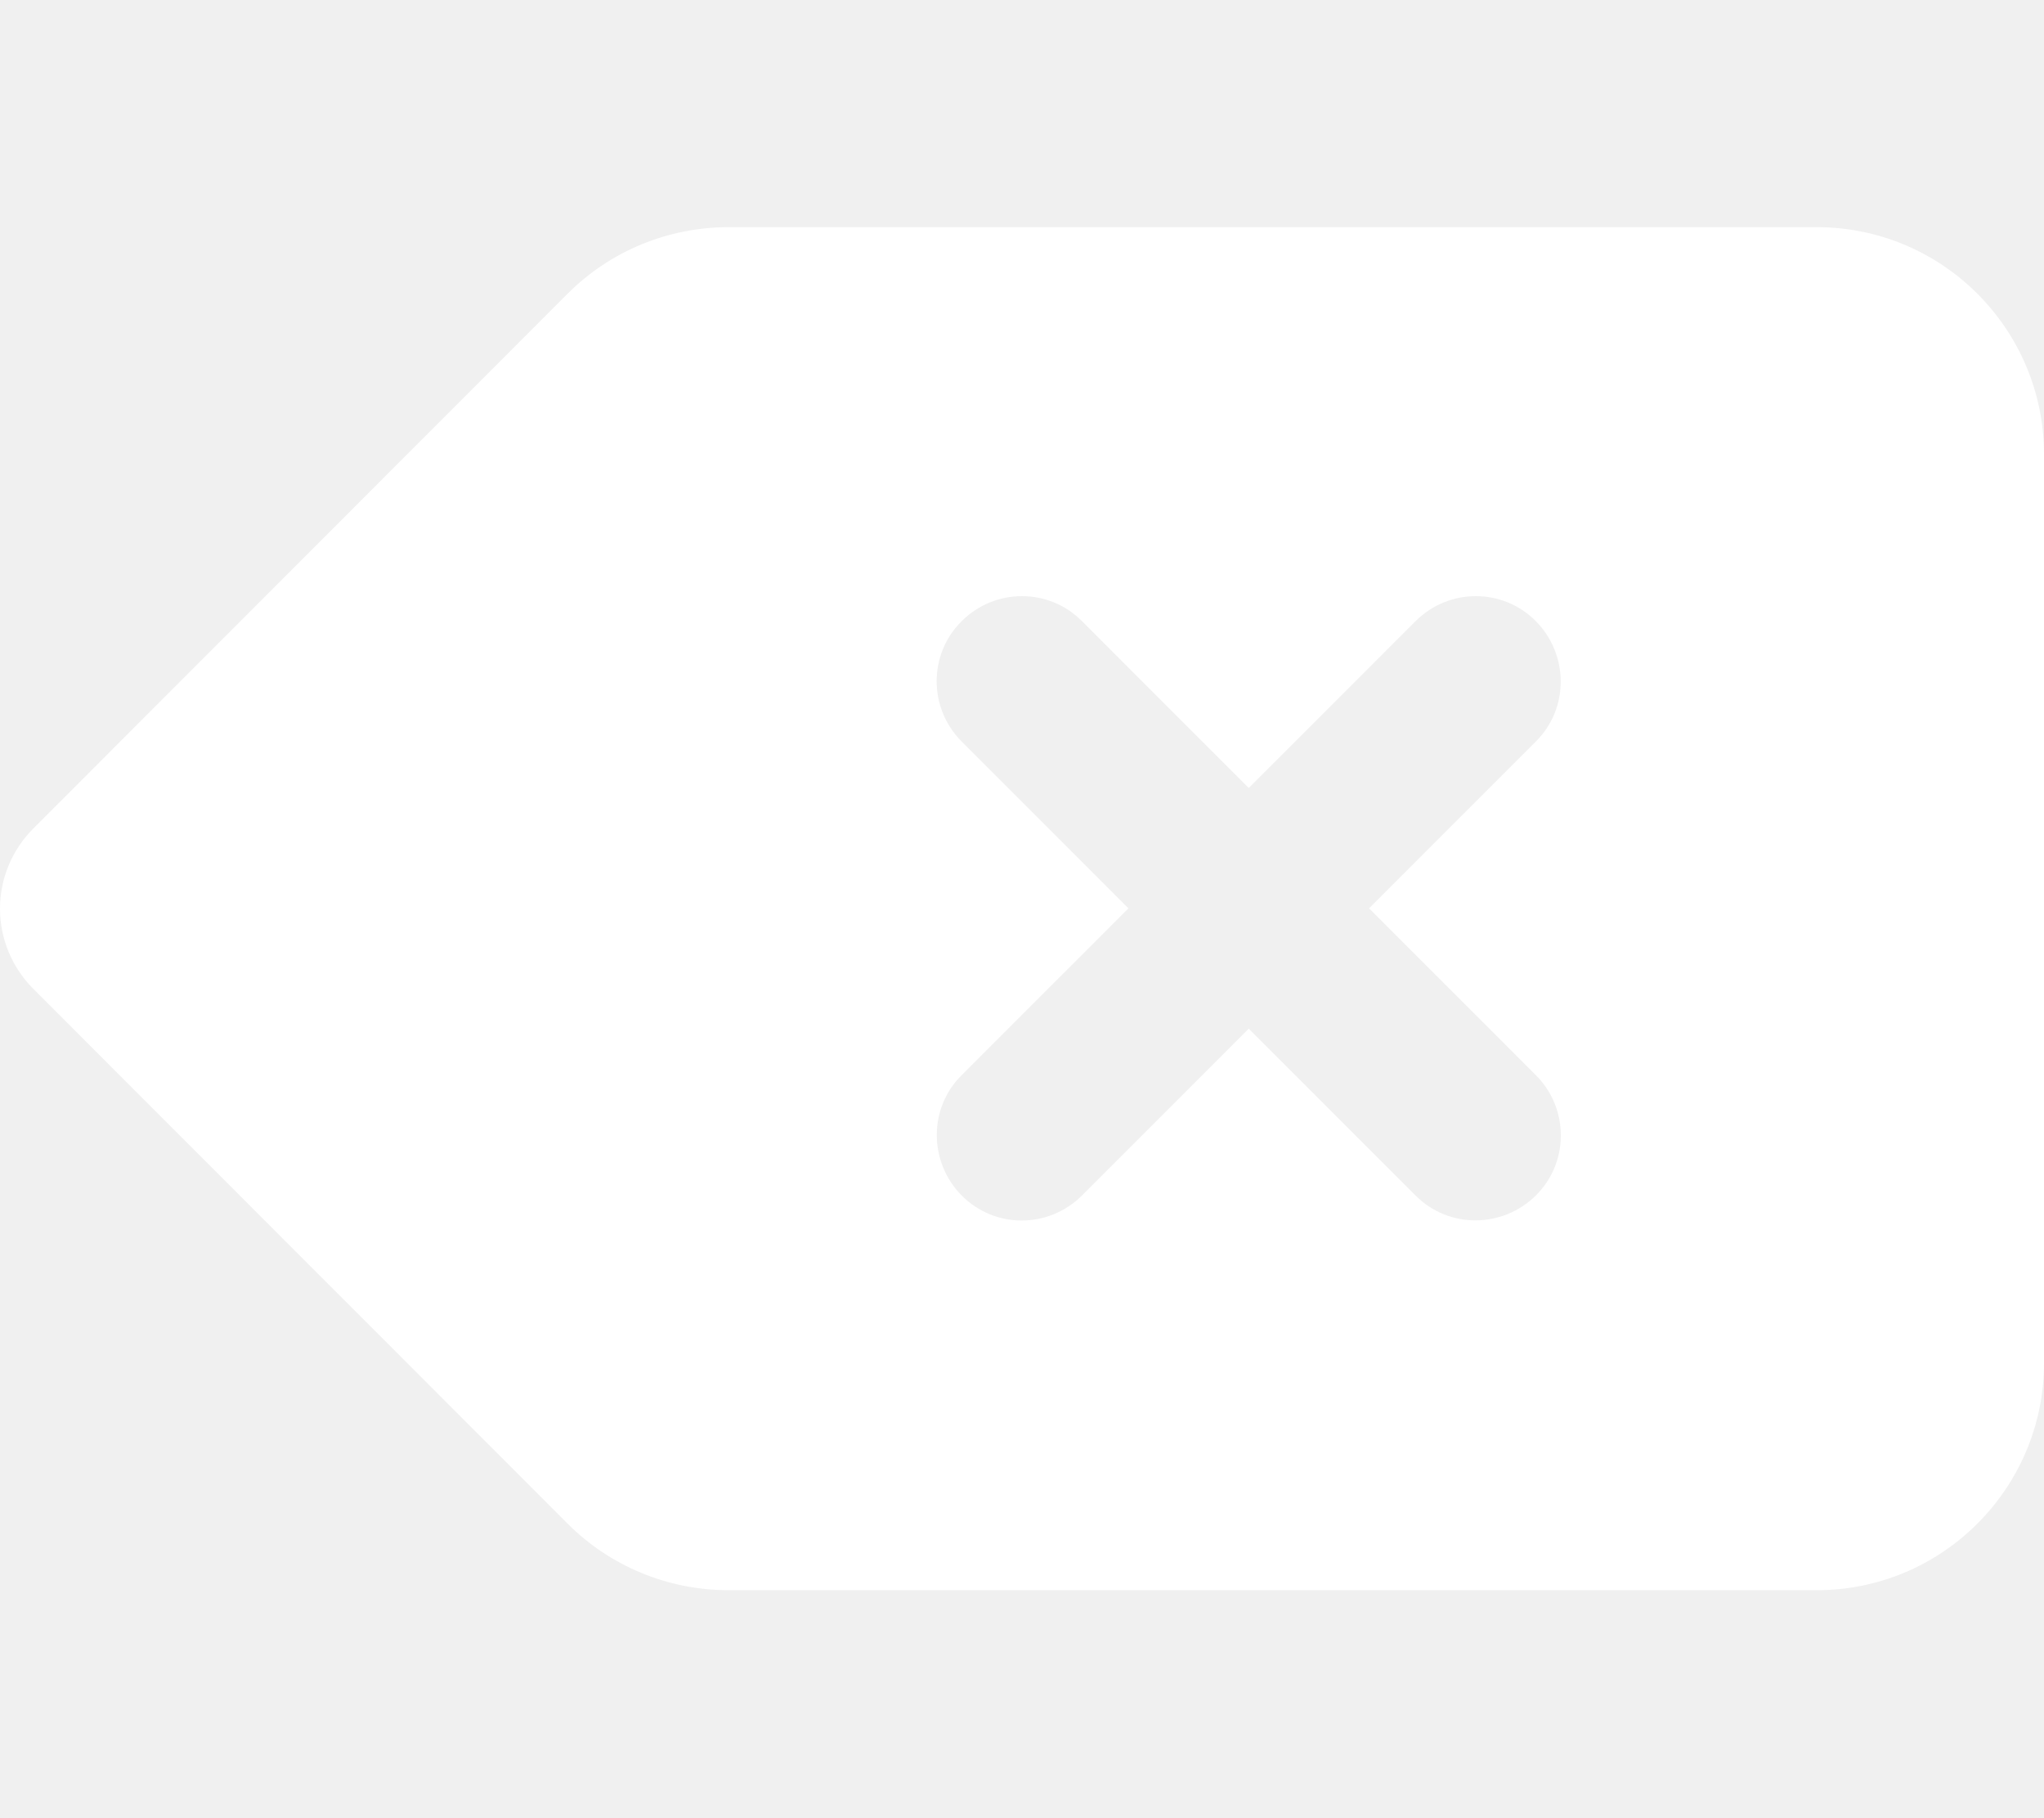
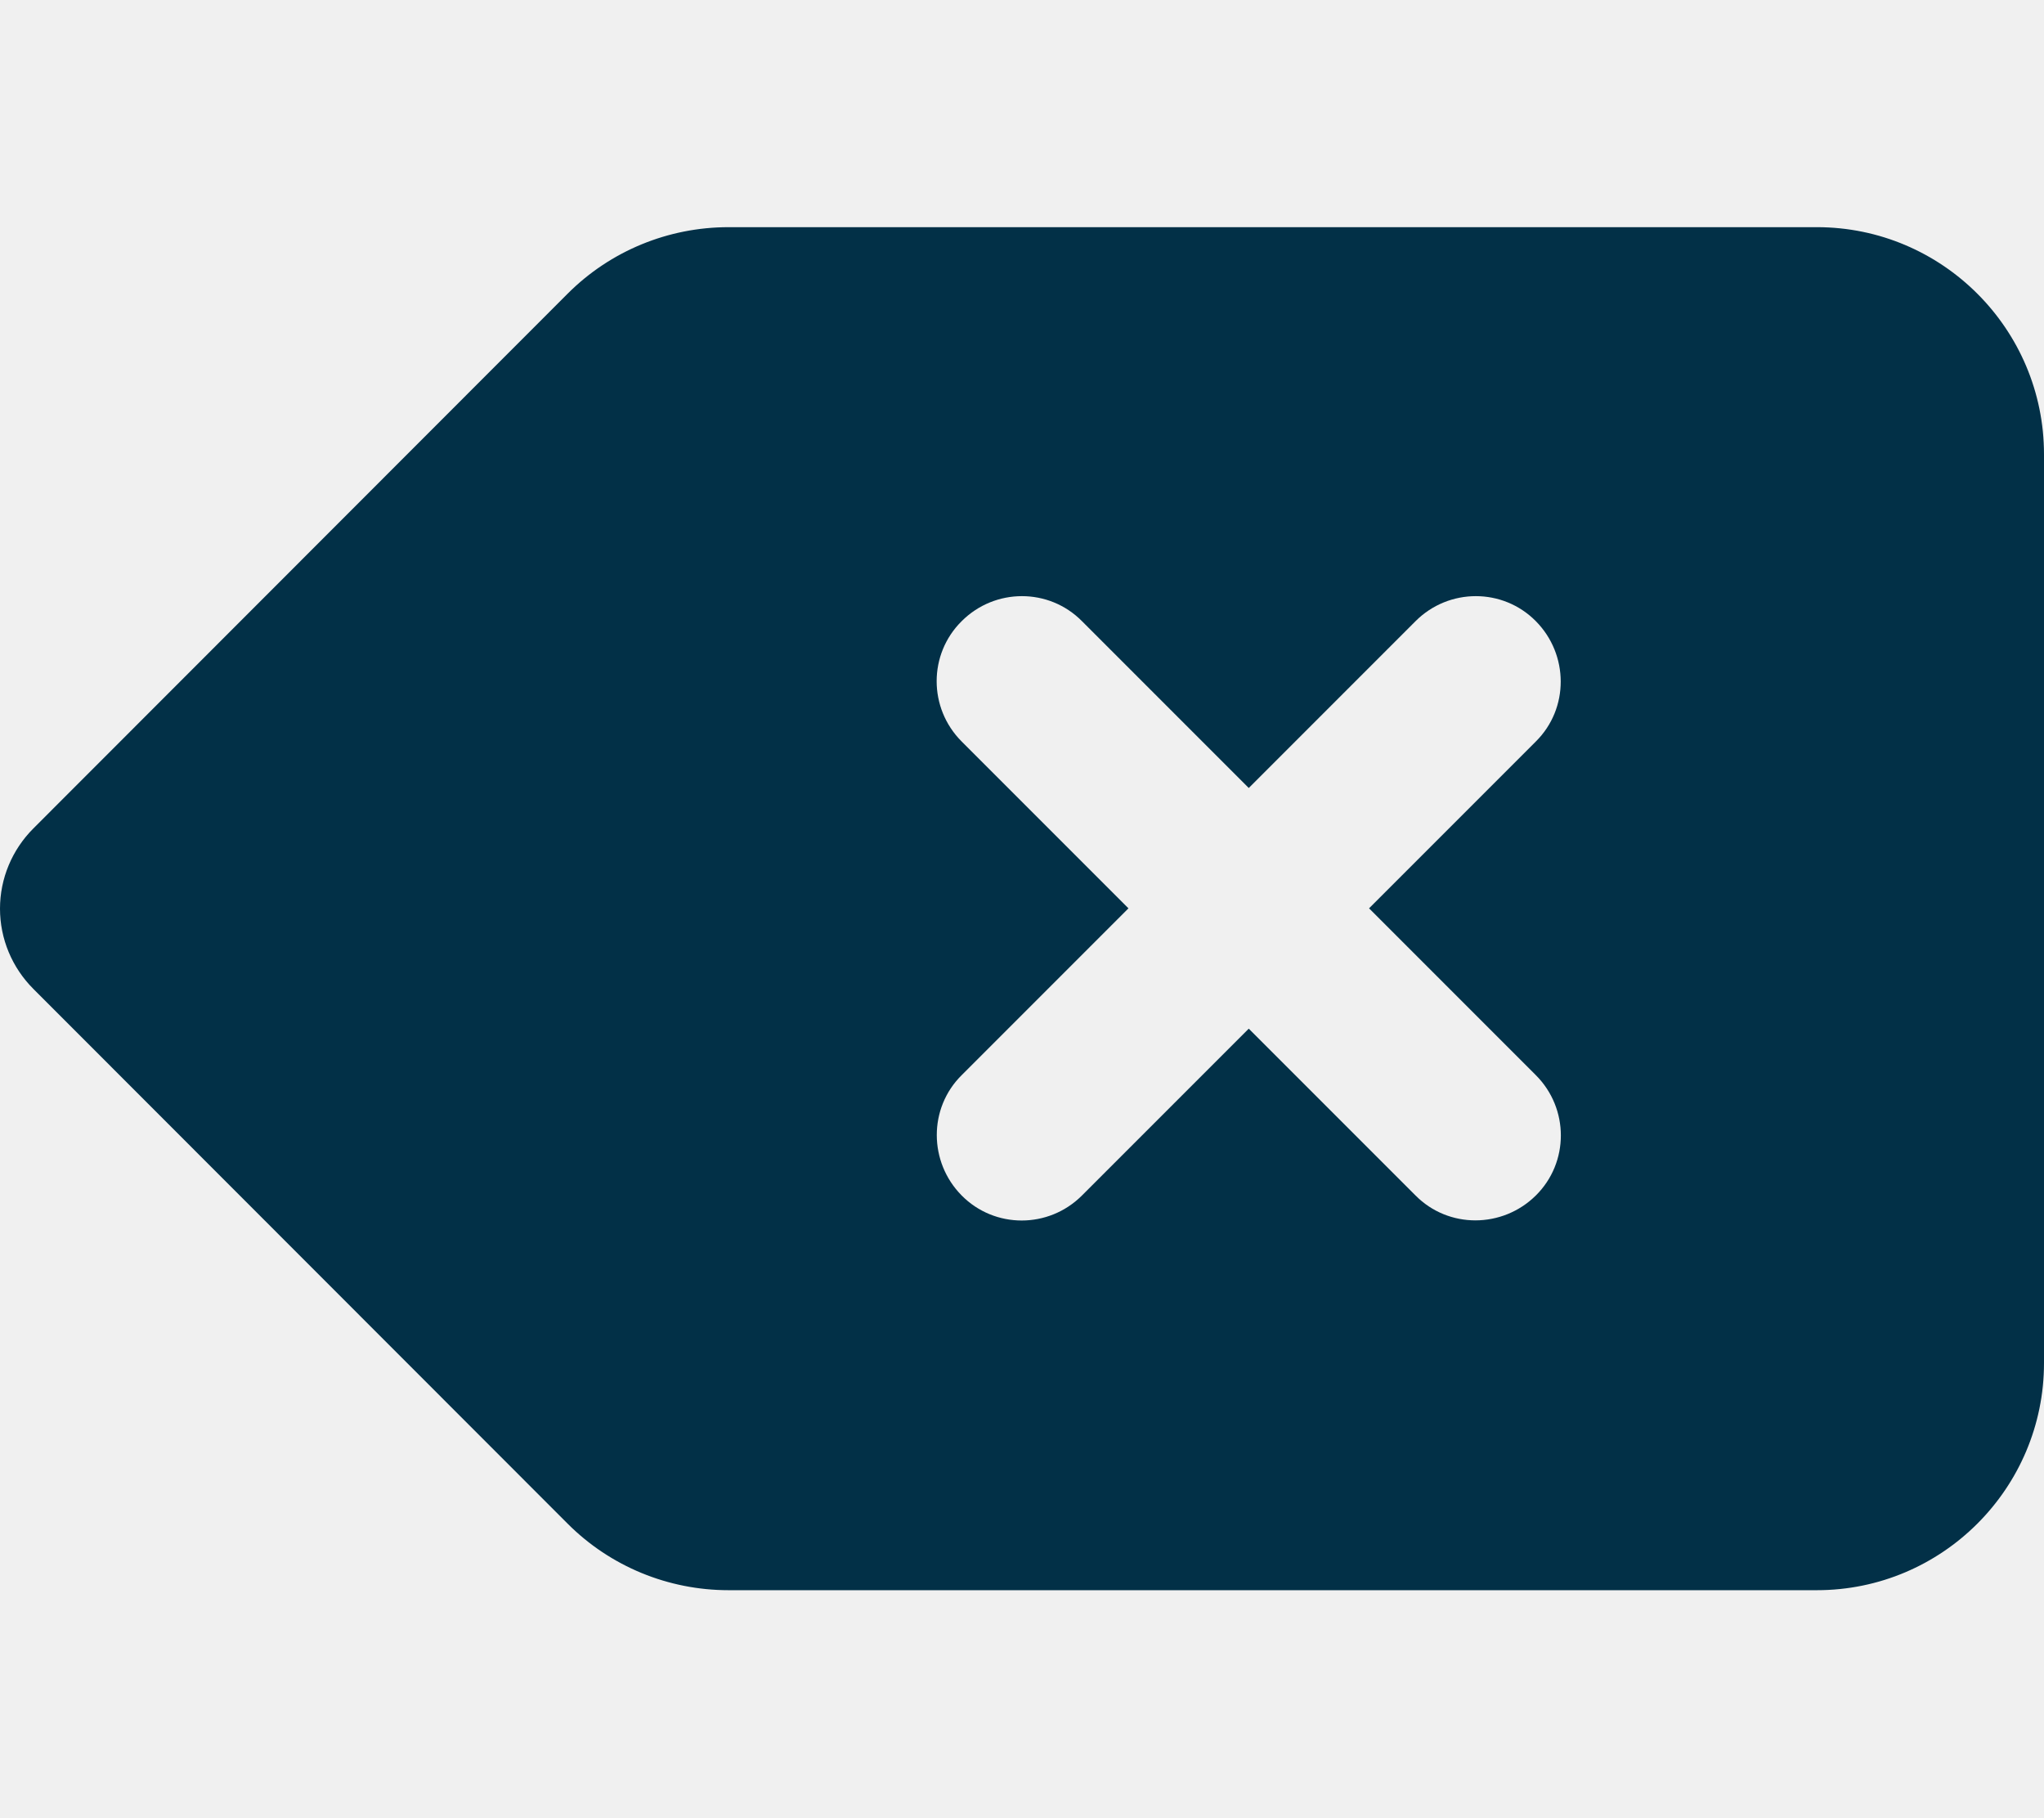
<svg xmlns="http://www.w3.org/2000/svg" viewBox="0 0 576 512">
-   <path fill="#ffffff" d="M576 128c0-35.3-28.7-64-64-64H205.3c-17 0-33.3 6.7-45.3 18.7L9.4 233.4c-6 6-9.4 14.1-9.4 22.6s3.4 16.6 9.4 22.6L160 429.3c12 12 28.3 18.7 45.3 18.7H512c35.3 0 64-28.7 64-64V128zM271 175c9.4-9.4 24.6-9.4 33.9 0l47 47 47-47c9.4-9.4 24.6-9.4 33.9 0s9.4 24.6 0 33.9l-47 47 47 47c9.4 9.4 9.4 24.6 0 33.9s-24.6 9.4-33.9 0l-47-47-47 47c-9.4 9.4-24.6 9.4-33.9 0s-9.4-24.6 0-33.9l47-47-47-47c-9.4-9.4-9.4-24.6 0-33.9z" />
+   <path fill="#023047" d="M576 128c0-35.3-28.7-64-64-64H205.3c-17 0-33.3 6.7-45.3 18.7L9.4 233.4c-6 6-9.4 14.1-9.4 22.6s3.4 16.6 9.4 22.6L160 429.3c12 12 28.3 18.7 45.3 18.7H512c35.3 0 64-28.7 64-64V128zM271 175c9.4-9.4 24.6-9.4 33.9 0l47 47 47-47c9.4-9.4 24.6-9.4 33.9 0s9.4 24.6 0 33.9l-47 47 47 47c9.4 9.4 9.4 24.6 0 33.9s-24.6 9.4-33.9 0l-47-47-47 47c-9.4 9.4-24.6 9.4-33.9 0s-9.4-24.6 0-33.9l47-47-47-47c-9.4-9.4-9.4-24.6 0-33.9z" />
</svg>
